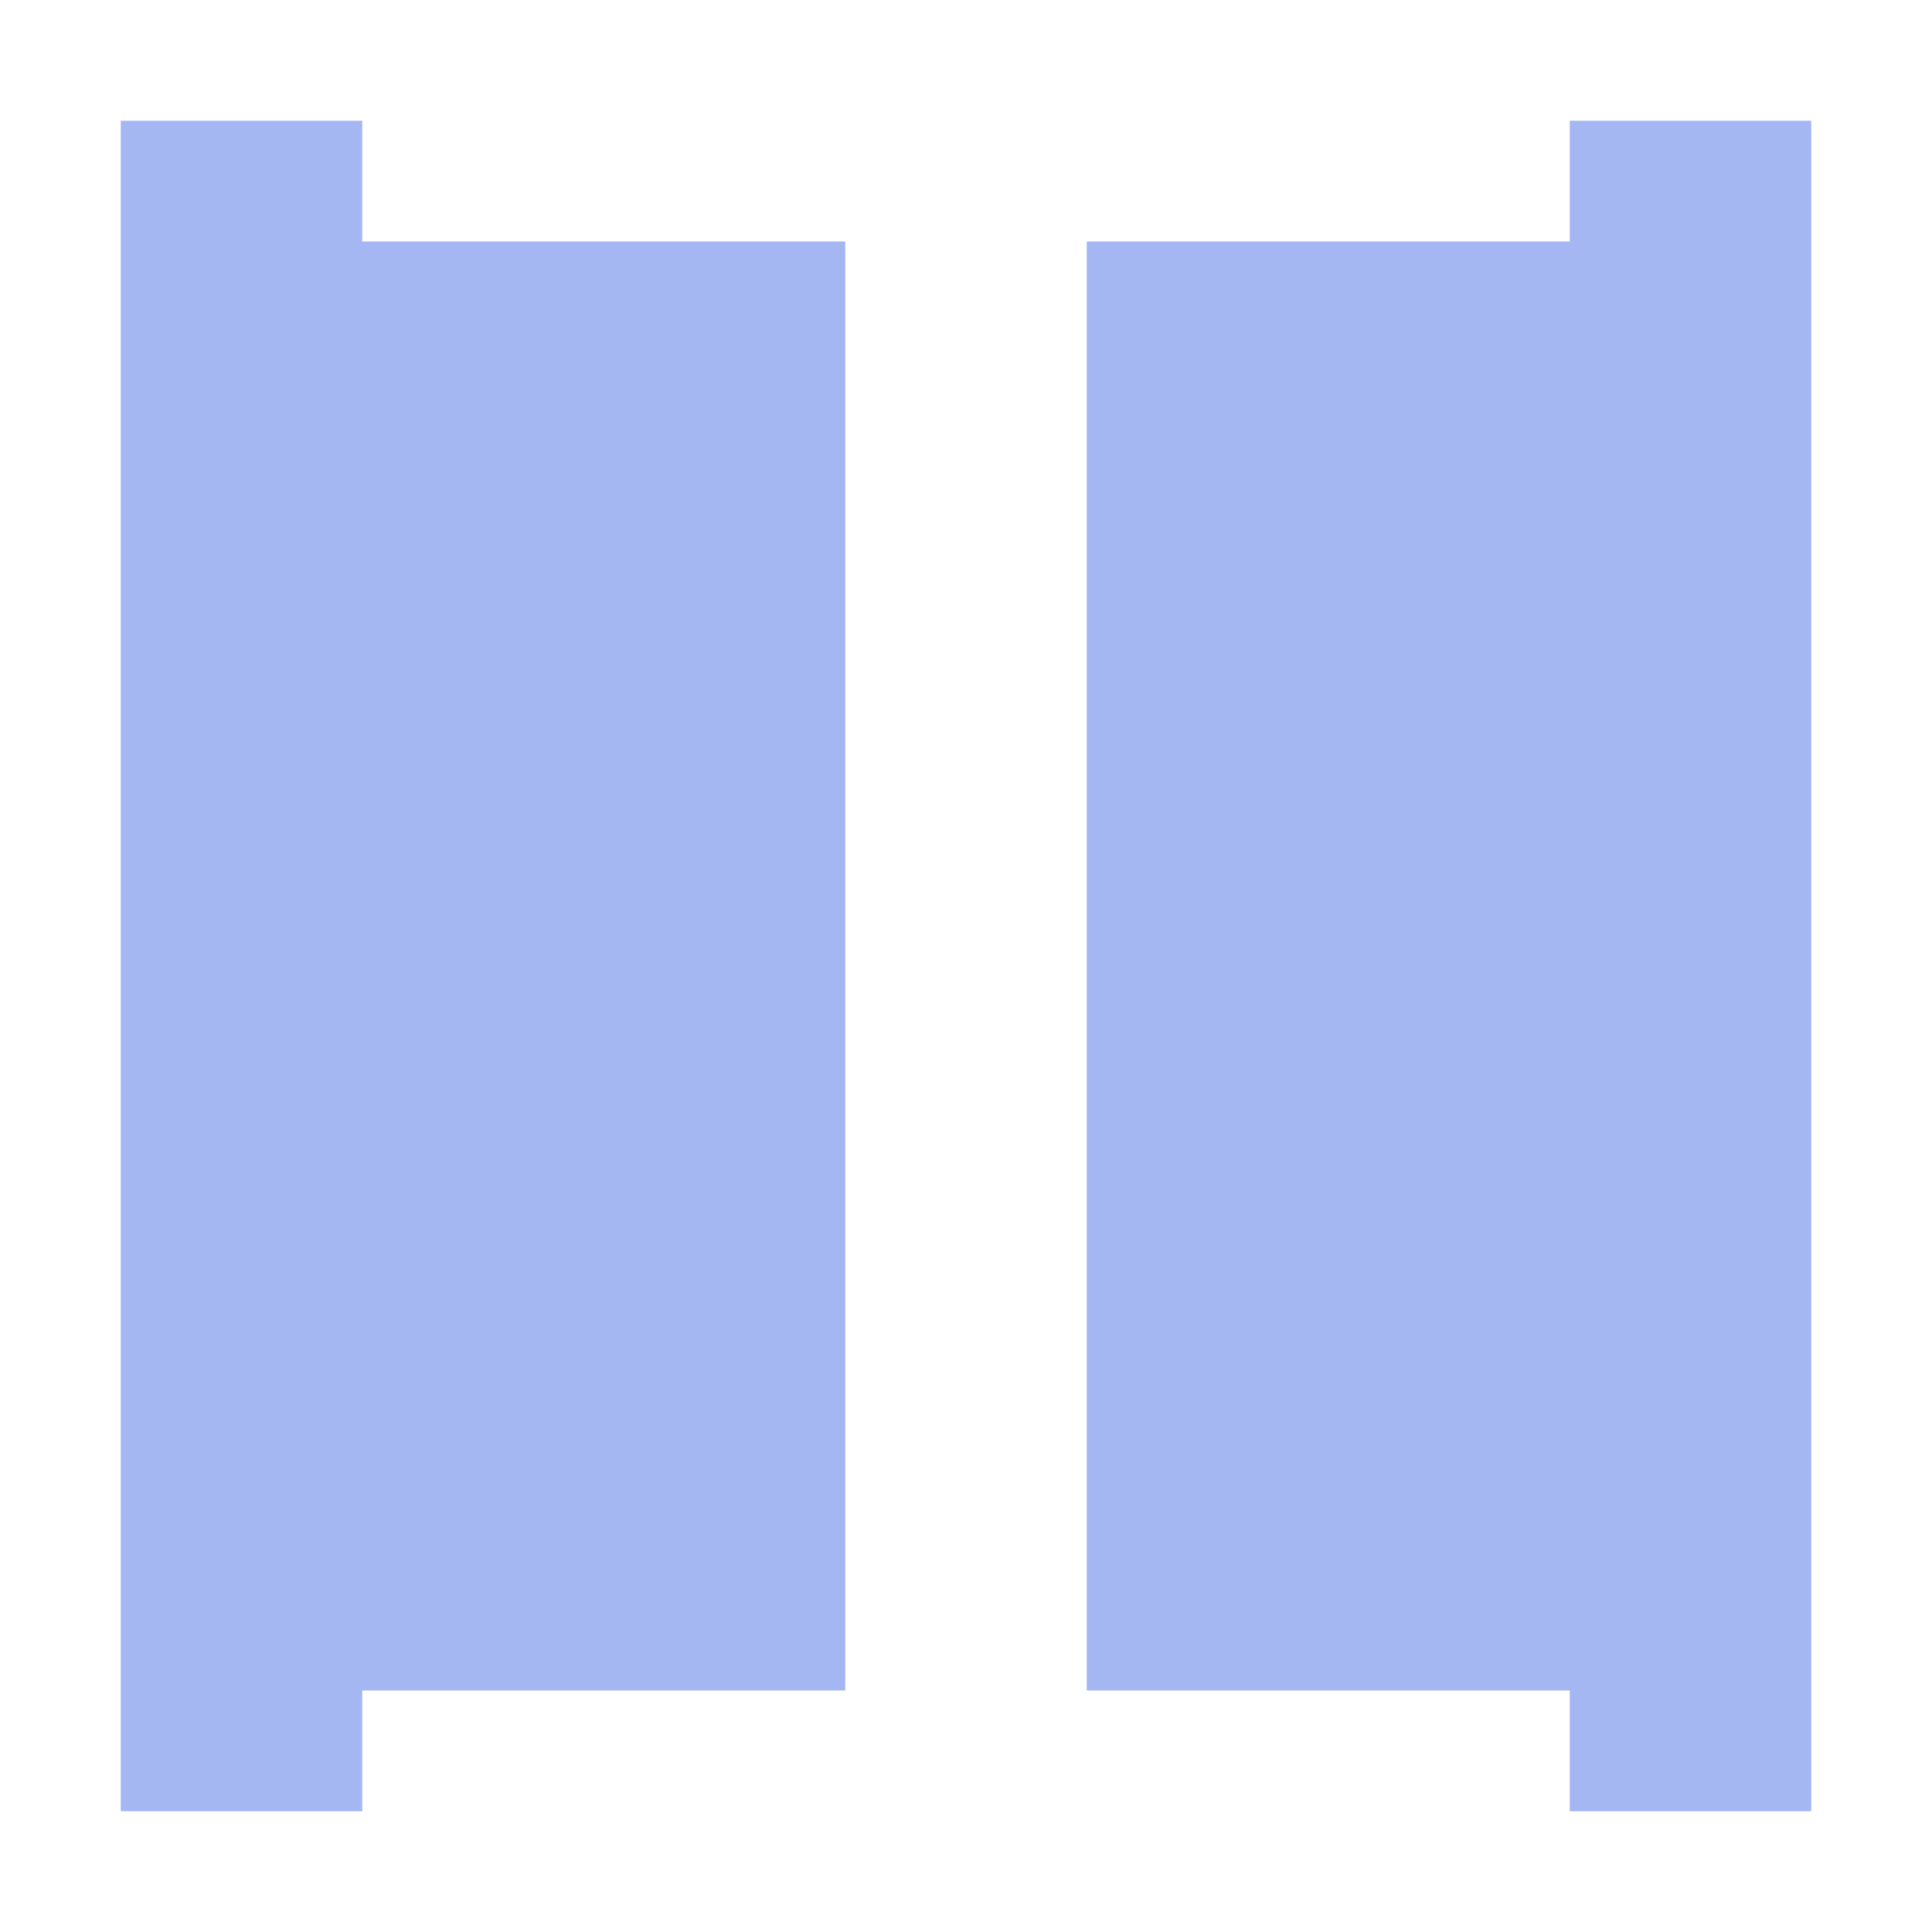
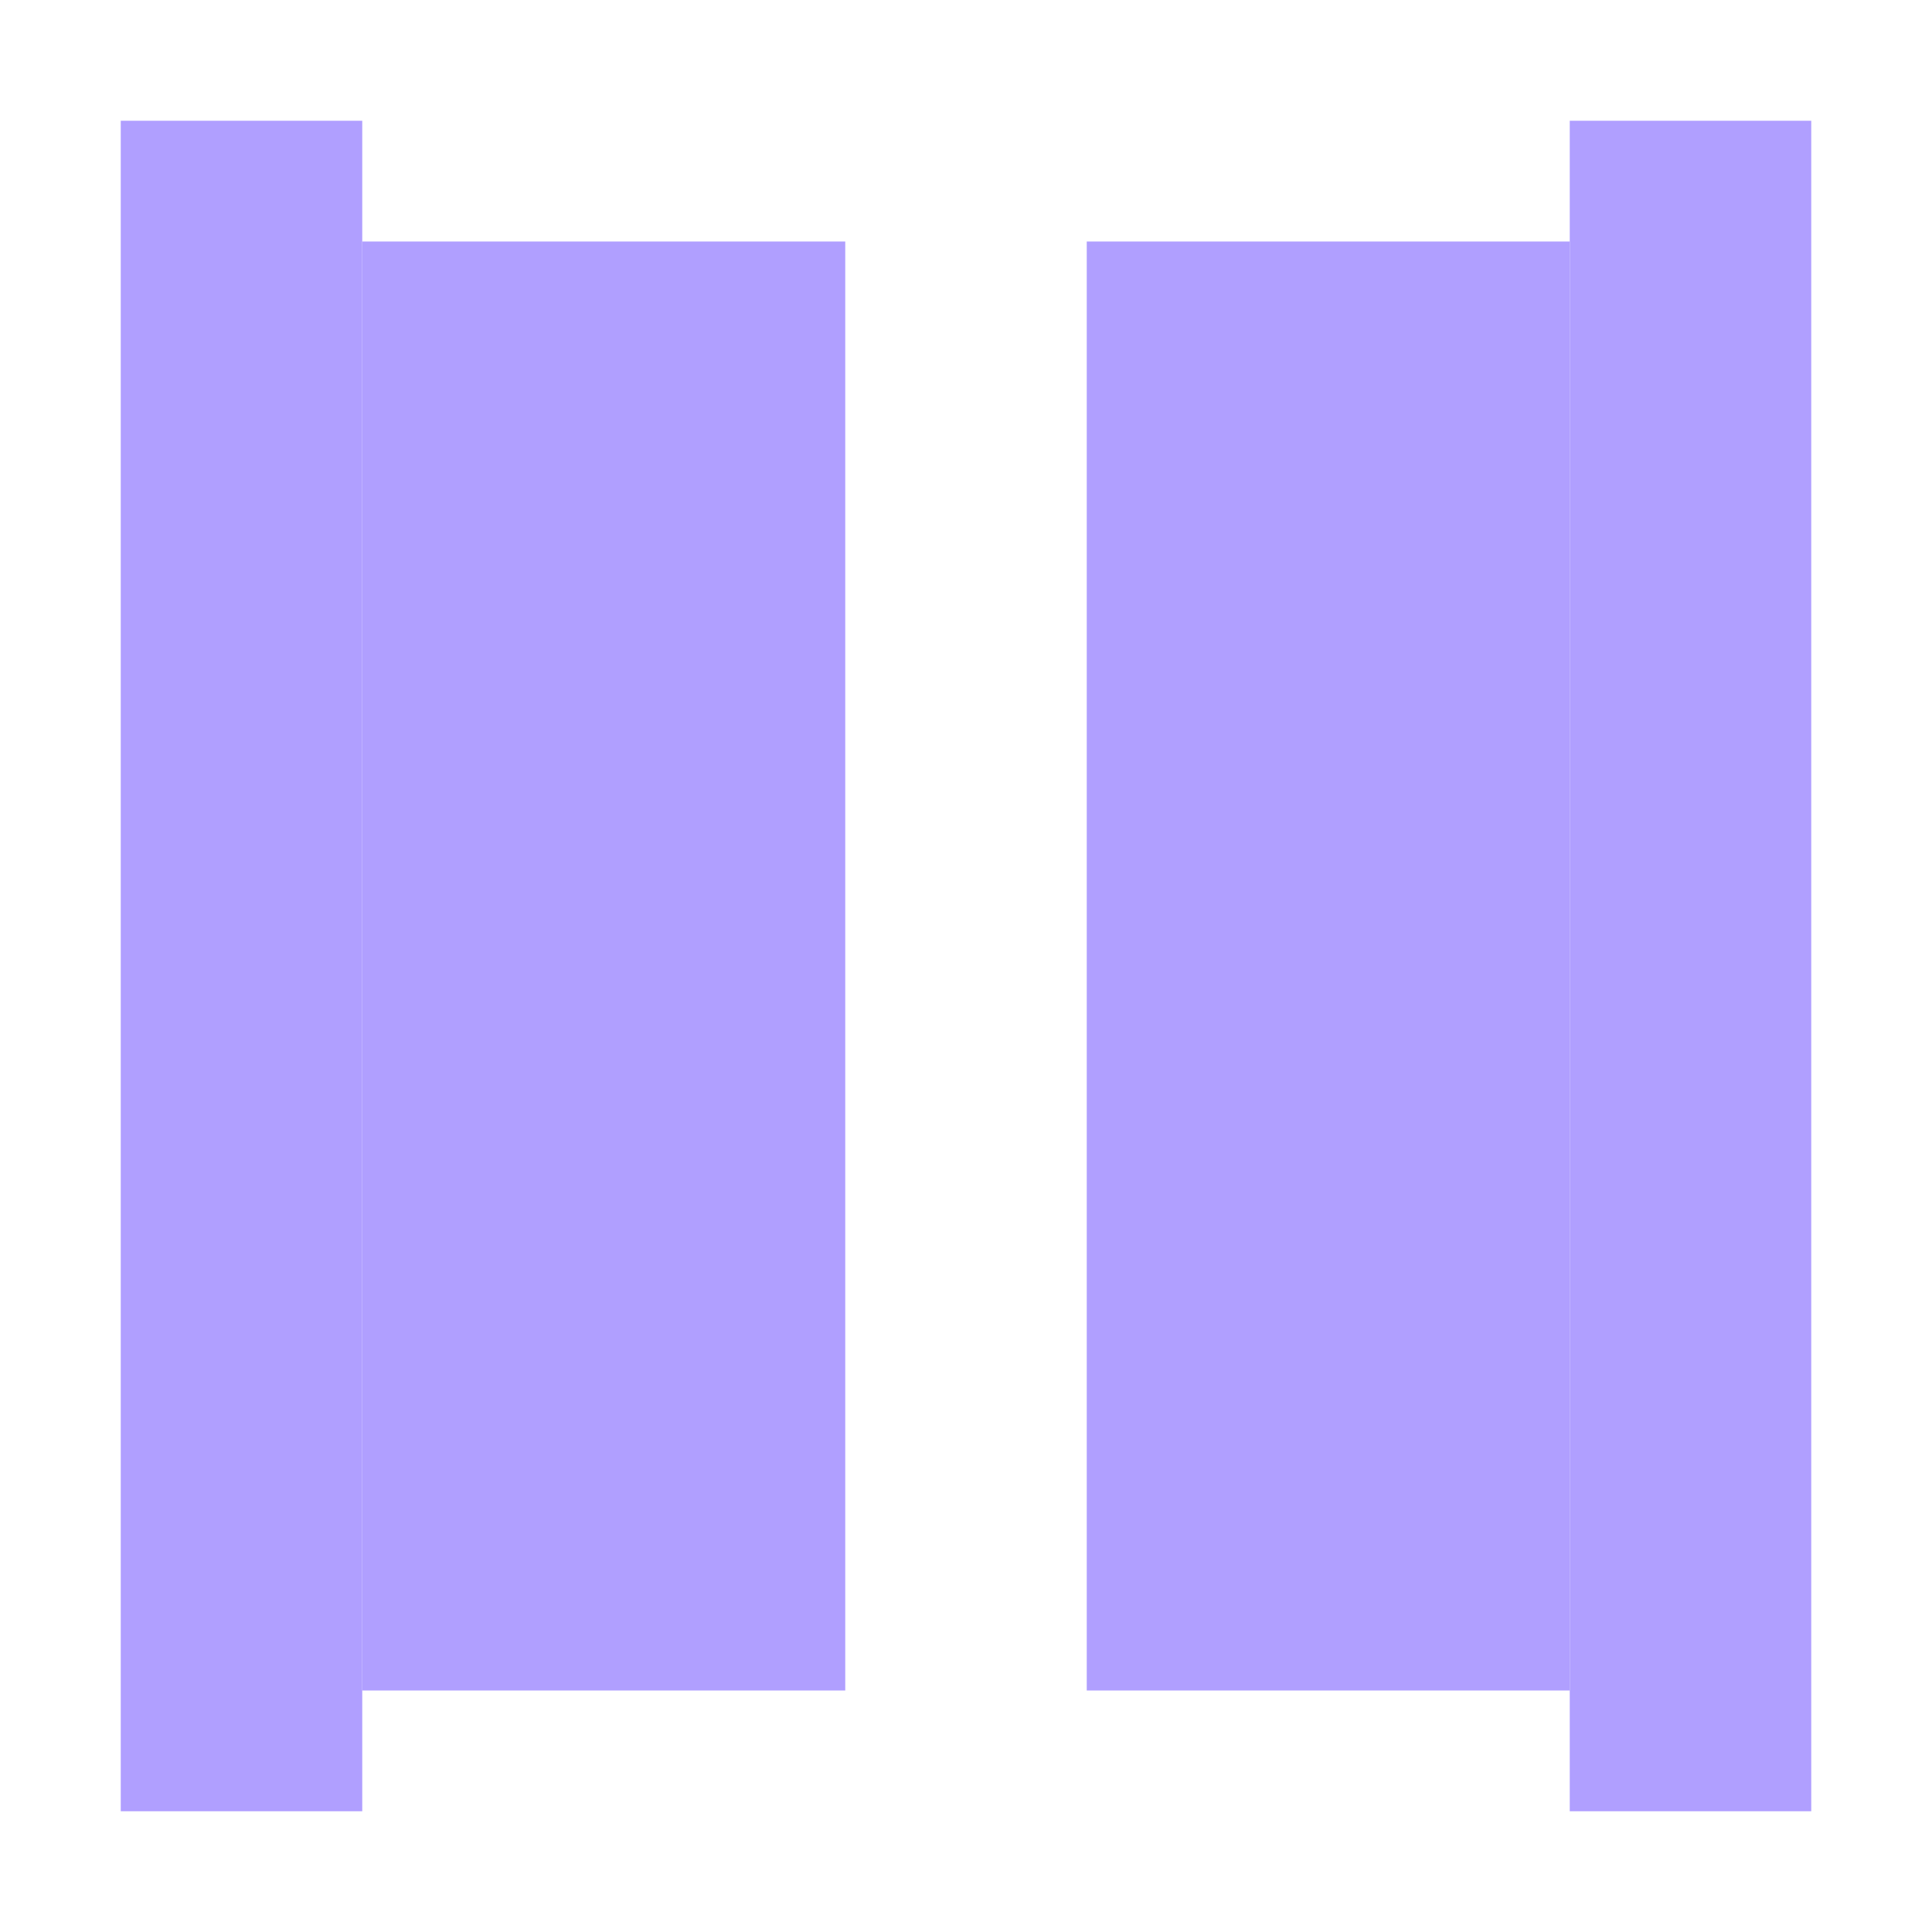
<svg xmlns="http://www.w3.org/2000/svg" height="16" viewBox="0 0 16 16" width="16" version="1.1" id="svg38">
  <defs id="defs42">
    </defs>
-   <rect style="fill:#a5b7f3;fill-opacity:1;stroke-width:1.076" id="rect87" width="5" height="12" x="2" y="2" />
-   <rect style="fill:#a5b7f3;fill-opacity:1;stroke-width:1.076" id="rect89" width="5" height="12" x="9" y="2" />
-   <rect style="fill:#a5b7f3;fill-opacity:1;stroke-width:0.735" id="rect1004" width="2" height="14" x="1" y="1" />
-   <rect style="fill:#a5b7f3;fill-opacity:1;stroke-width:0.735" id="rect1006" width="2" height="14" x="13" y="1" />
+   <rect style="fill:#b09fff;fill-opacity:1;stroke-width:0.963" id="rect87" width="4" height="12" x="3" y="2" />
+   <rect style="fill:#b09fff;fill-opacity:1;stroke-width:0.963" id="rect89" width="4" height="12" x="9" y="2" />
+   <rect style="fill:#b09fff;fill-opacity:1;stroke-width:0.735" id="rect1004" width="2" height="14" x="1" y="1" />
+   <rect style="fill:#b09fff;fill-opacity:1;stroke-width:0.735" id="rect1006" width="2" height="14" x="13" y="1" />
</svg>
